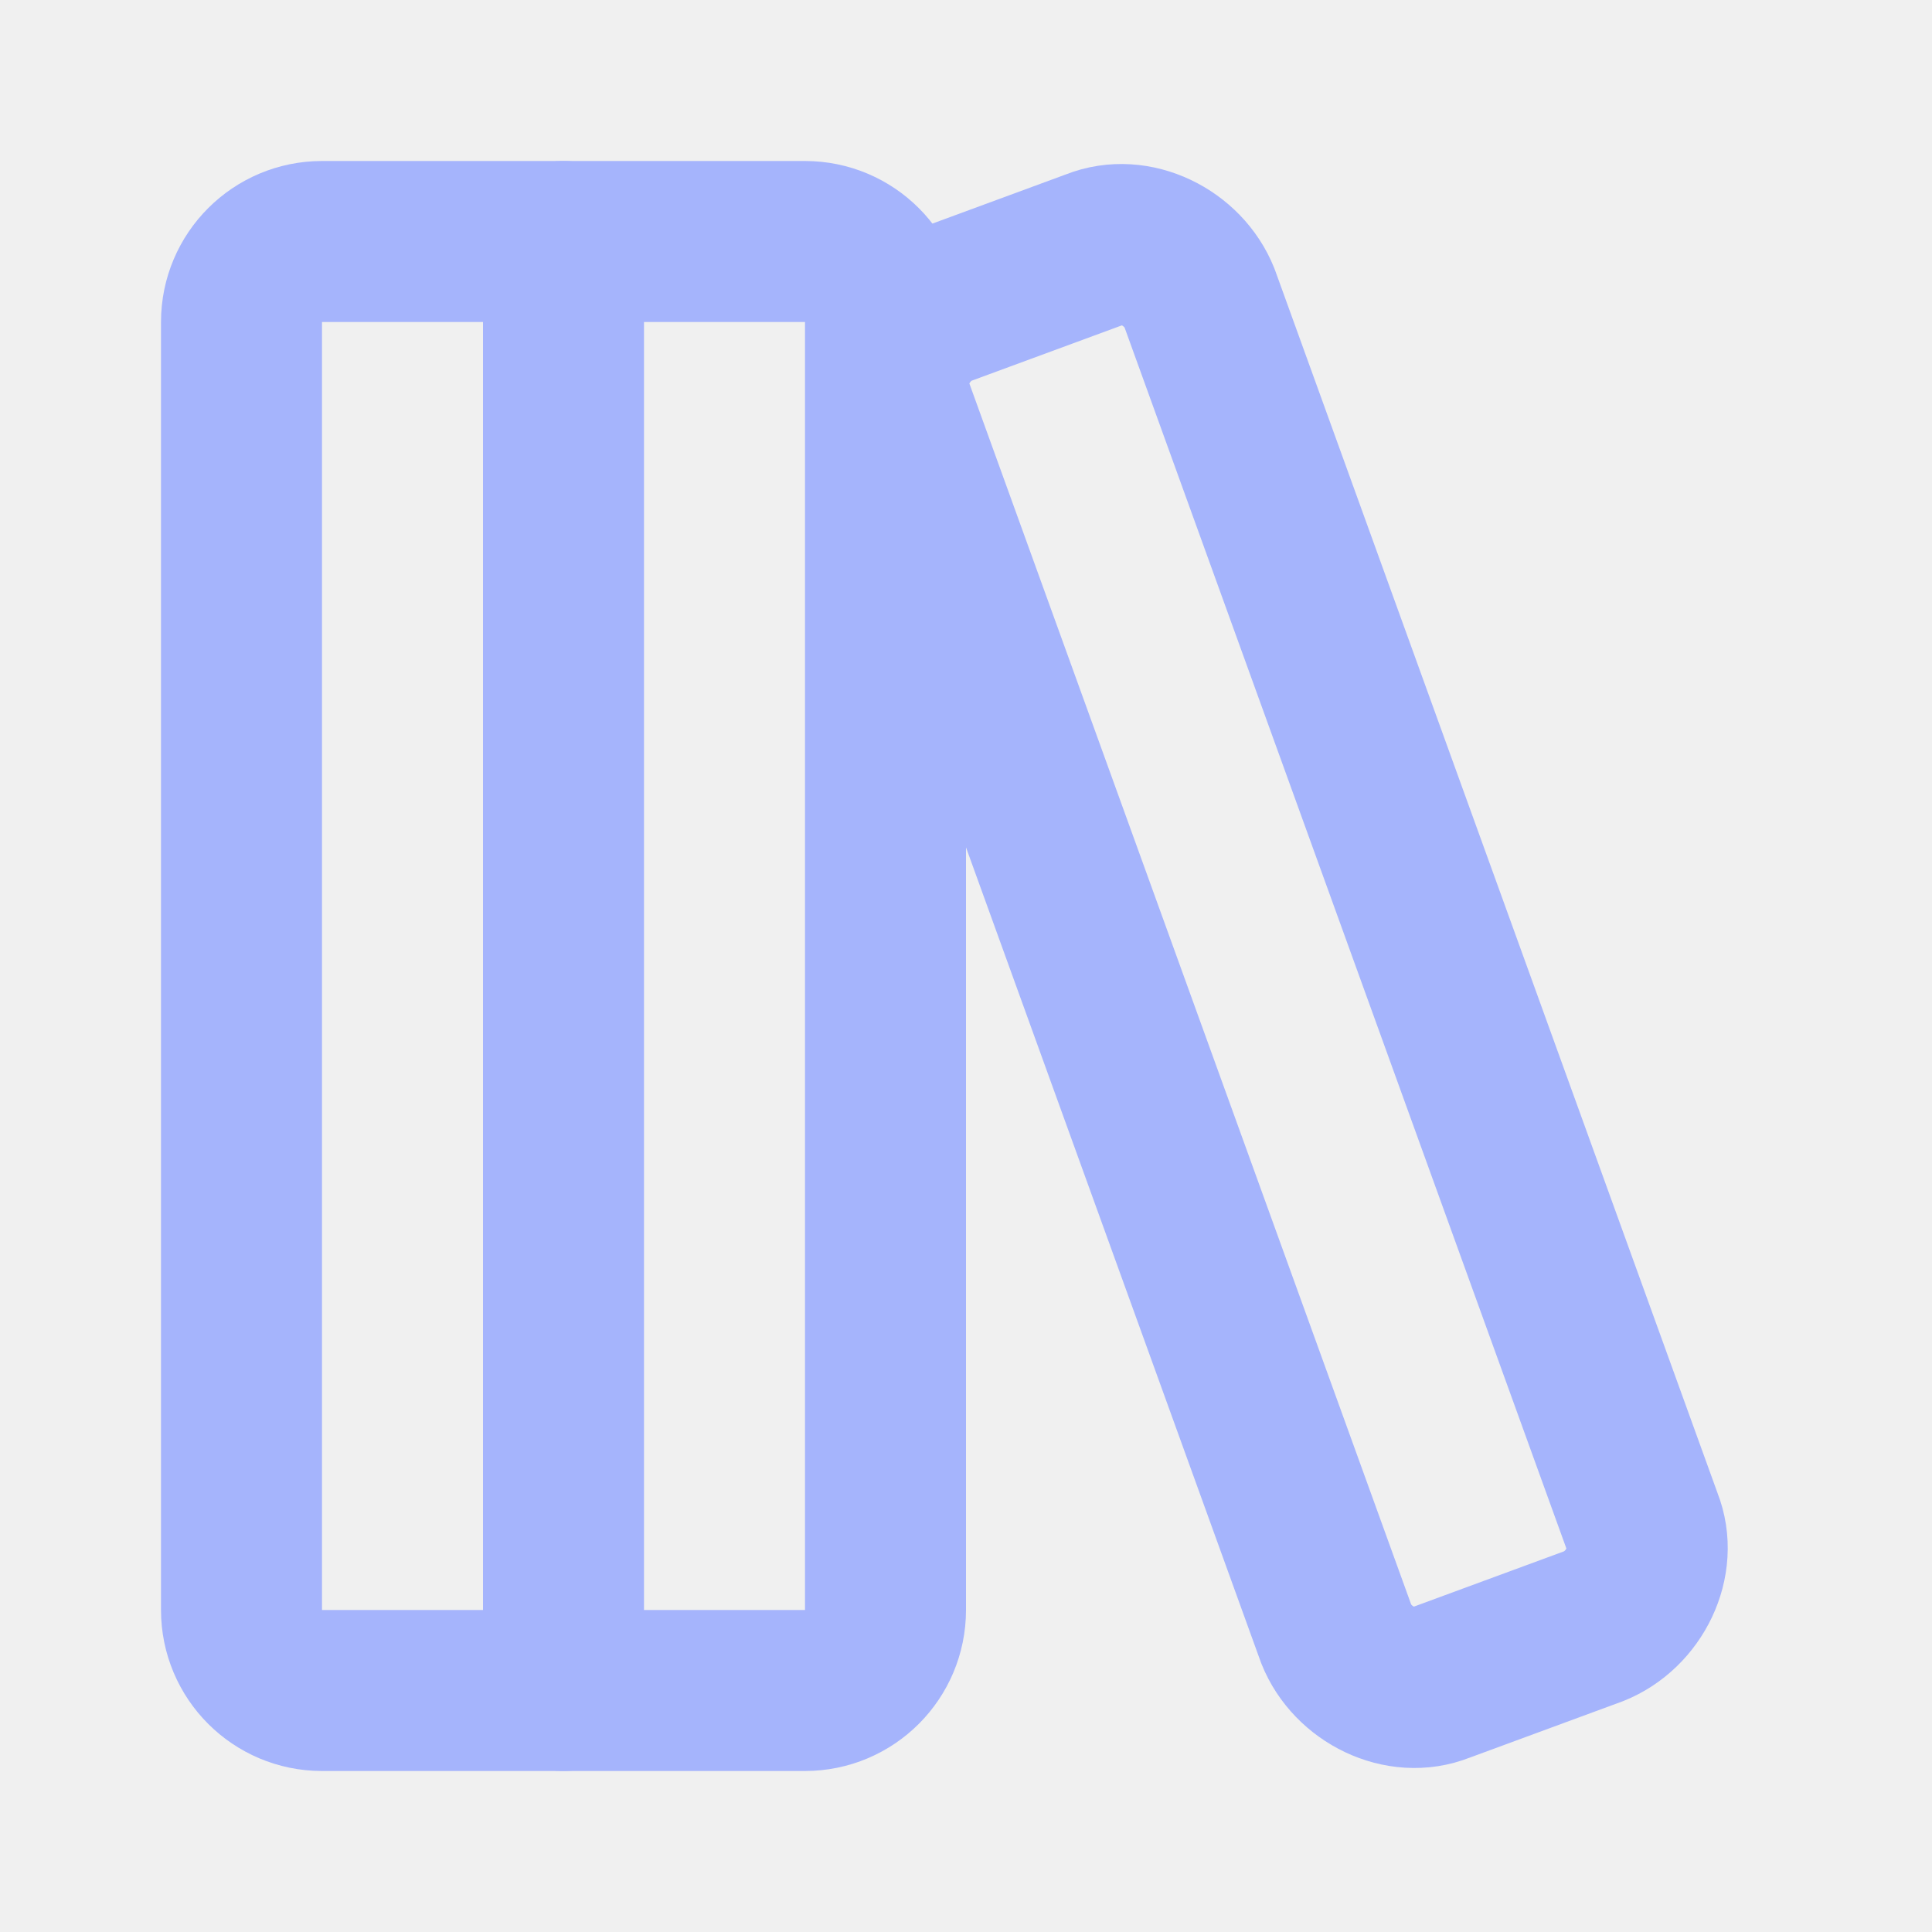
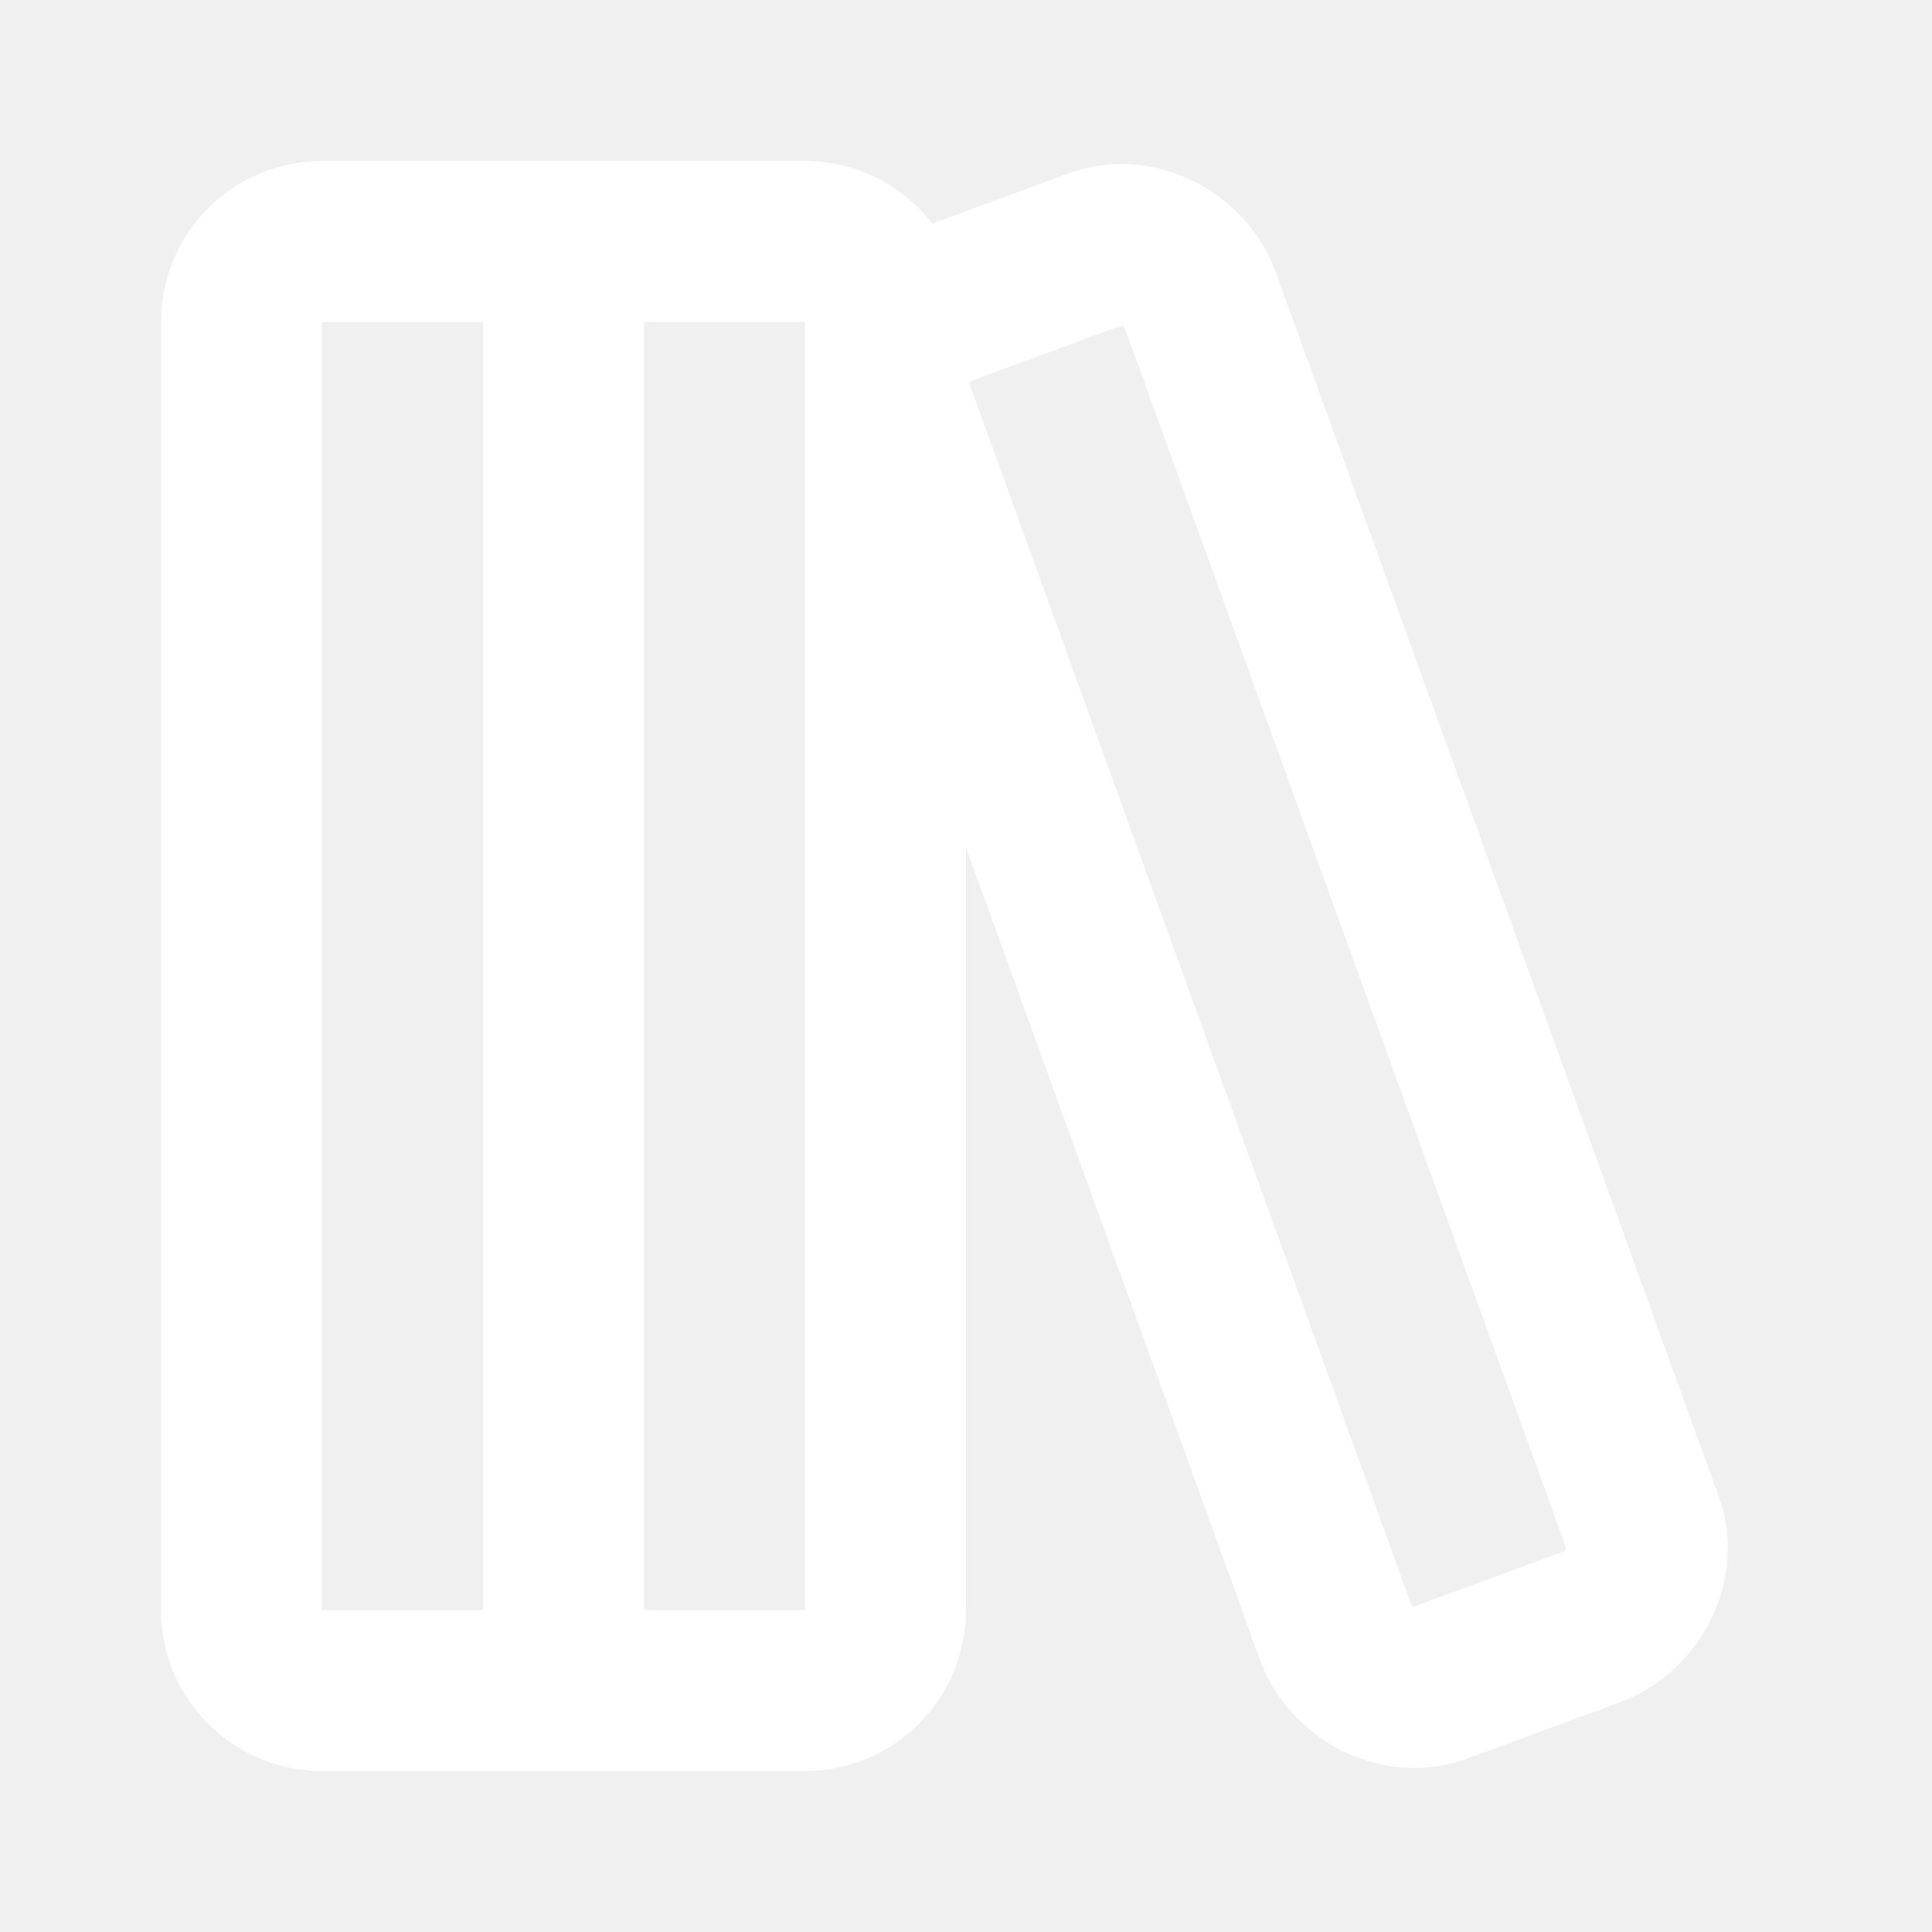
- <svg xmlns="http://www.w3.org/2000/svg" width="24" height="24" viewBox="0 0 24 24" fill="none" stroke="#a5b4fc" stroke-width="2" stroke-linecap="round" stroke-linejoin="round">
+ <svg xmlns="http://www.w3.org/2000/svg" width="24" height="24" viewBox="0 0 24 24" fill="none" stroke="#ffffff" stroke-width="2" stroke-linecap="round" stroke-linejoin="round">
  <rect width="8" height="18" x="3" y="3" rx="1" />
  <path d="M7 3v18" />
  <path d="M20.4 18.9c.2.5-.1 1.1-.6 1.3l-1.9.7c-.5.2-1.1-.1-1.3-.6L11.1 5.1c-.2-.5.1-1.1.6-1.3l1.9-.7c.5-.2 1.1.1 1.3.6Z" />
</svg>
